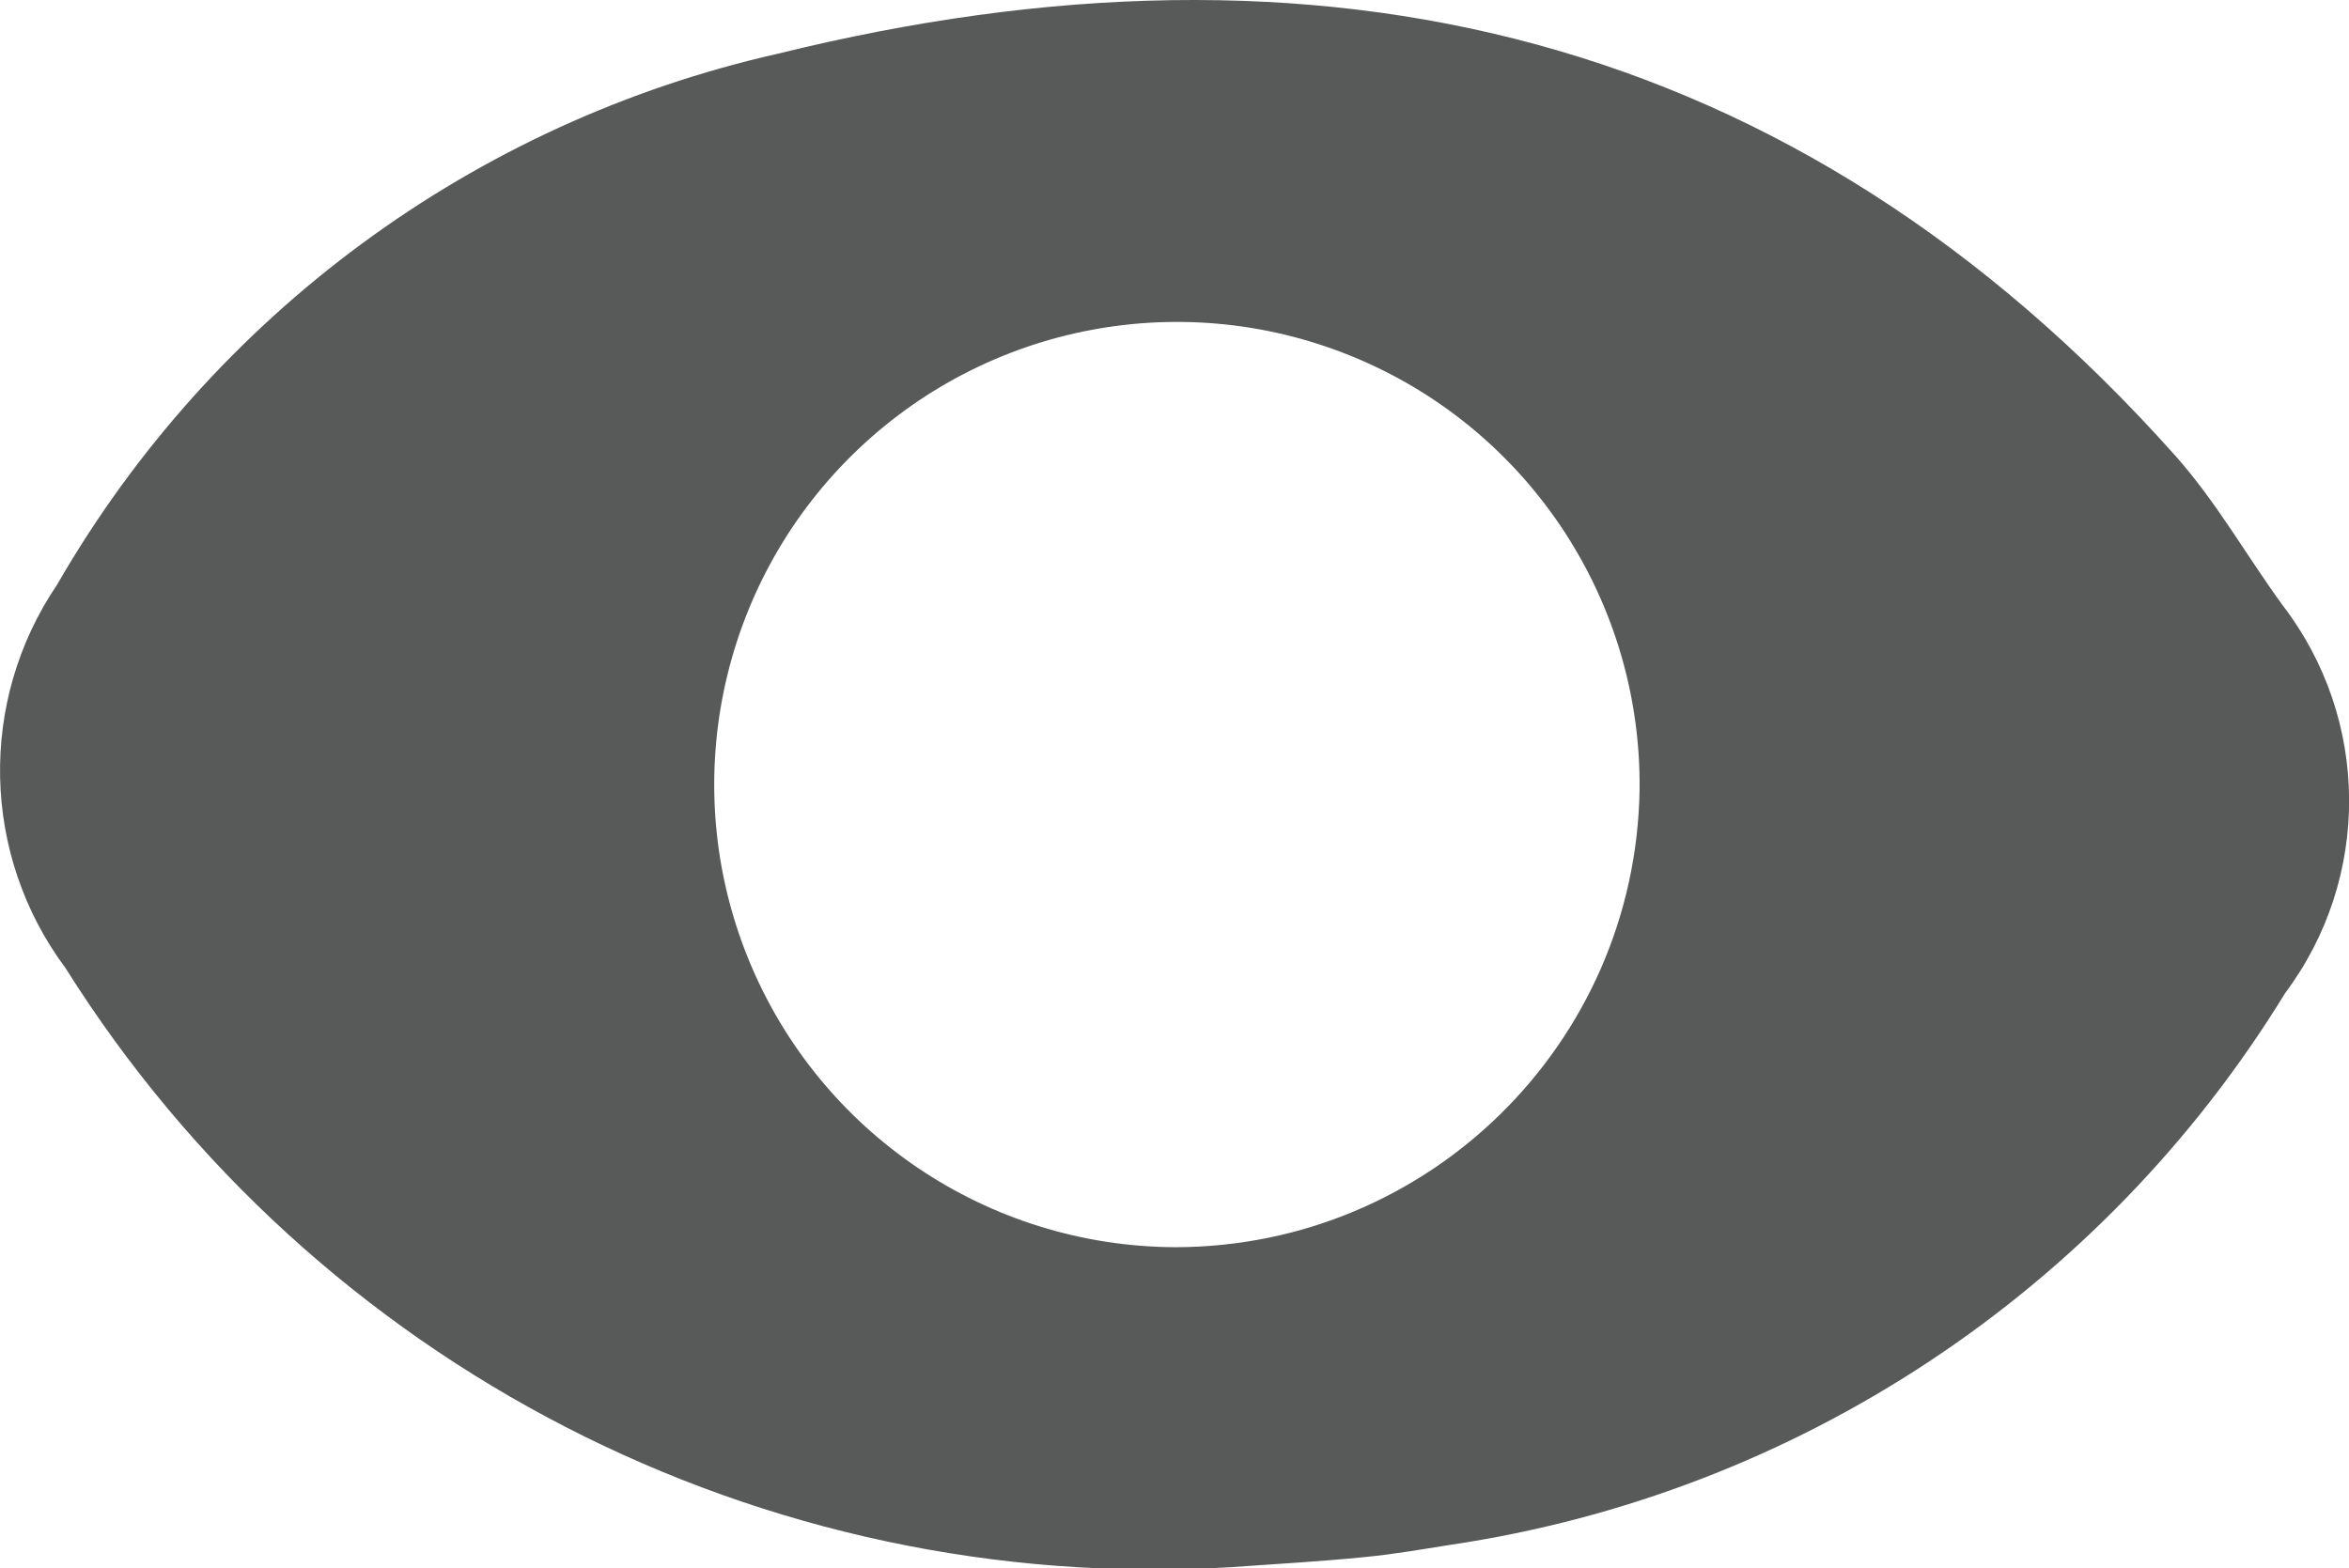
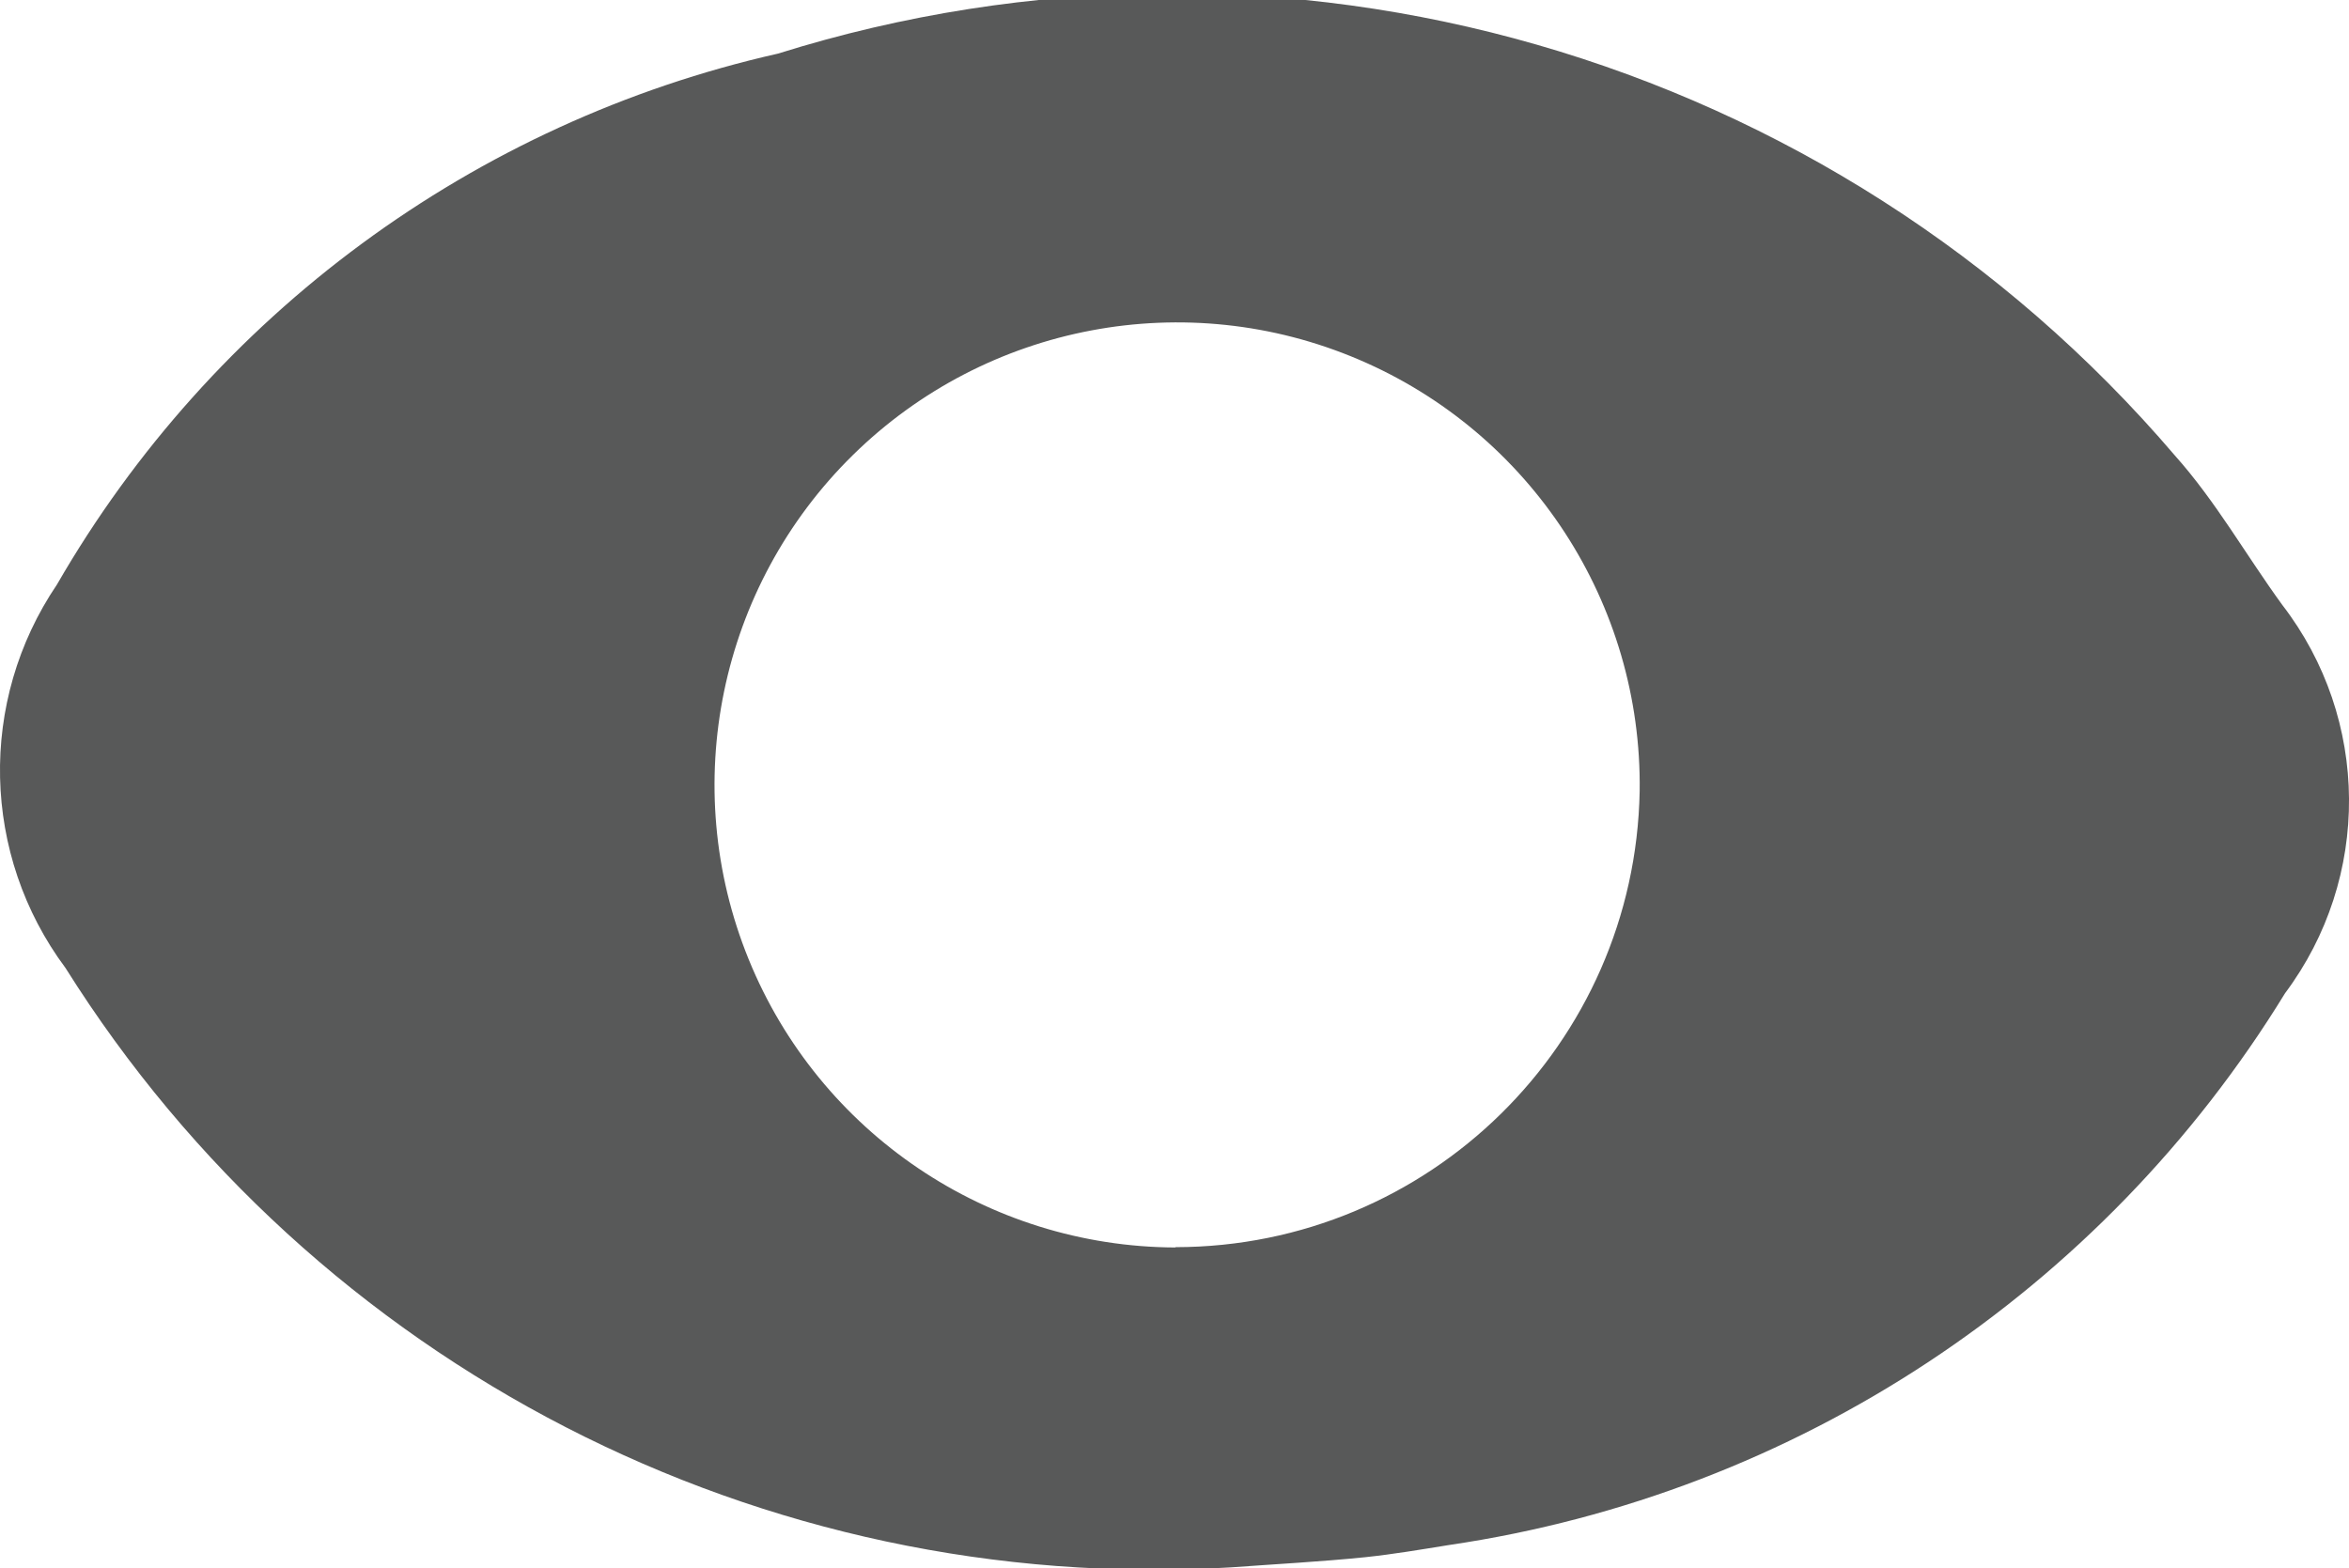
- <svg xmlns="http://www.w3.org/2000/svg" width="21.668" height="14.458" viewBox="0 0 21.668 14.458">
-   <path id="Path_198" data-name="Path 198" d="M950.715,281.509c-.331-.457-.613-.956-.987-1.376-3.514-3.939-7.9-4.938-12.888-3.708a10.287,10.287,0,0,0-6.651,4.9,3.054,3.054,0,0,0,.079,3.537,11.859,11.859,0,0,0,10.751,5.526c.411-.03.826-.052,1.238-.094.261-.025.518-.07.777-.111a10.91,10.91,0,0,0,7.708-5.091A2.961,2.961,0,0,0,950.715,281.509Zm-10.208,5.927a4.268,4.268,0,1,1,4.28-4.213A4.288,4.288,0,0,1,940.507,287.436Z" transform="translate(-929.663 -275.93)" fill="#585959" fill-rule="evenodd" />
+ <svg xmlns="http://www.w3.org/2000/svg" width="14.985" height="10" viewBox="0 0 14.985 10">
+   <path id="Path_95" data-name="Path 95" d="M334.559,413.859c-.23-.316-.424-.661-.684-.952a8.411,8.411,0,0,0-8.912-2.565,7.122,7.122,0,0,0-4.6,3.388,2.113,2.113,0,0,0,.055,2.446A8.2,8.2,0,0,0,327.852,420c.285-.021.572-.036.858-.065.18-.019.356-.049.536-.078a7.544,7.544,0,0,0,5.331-3.52A2.049,2.049,0,0,0,334.559,413.859Zm-7.061,4.1a2.951,2.951,0,1,1,2.962-2.912A2.964,2.964,0,0,1,327.5,417.957Z" transform="translate(-320 -410)" fill="#585959" fill-rule="evenodd" />
</svg>
